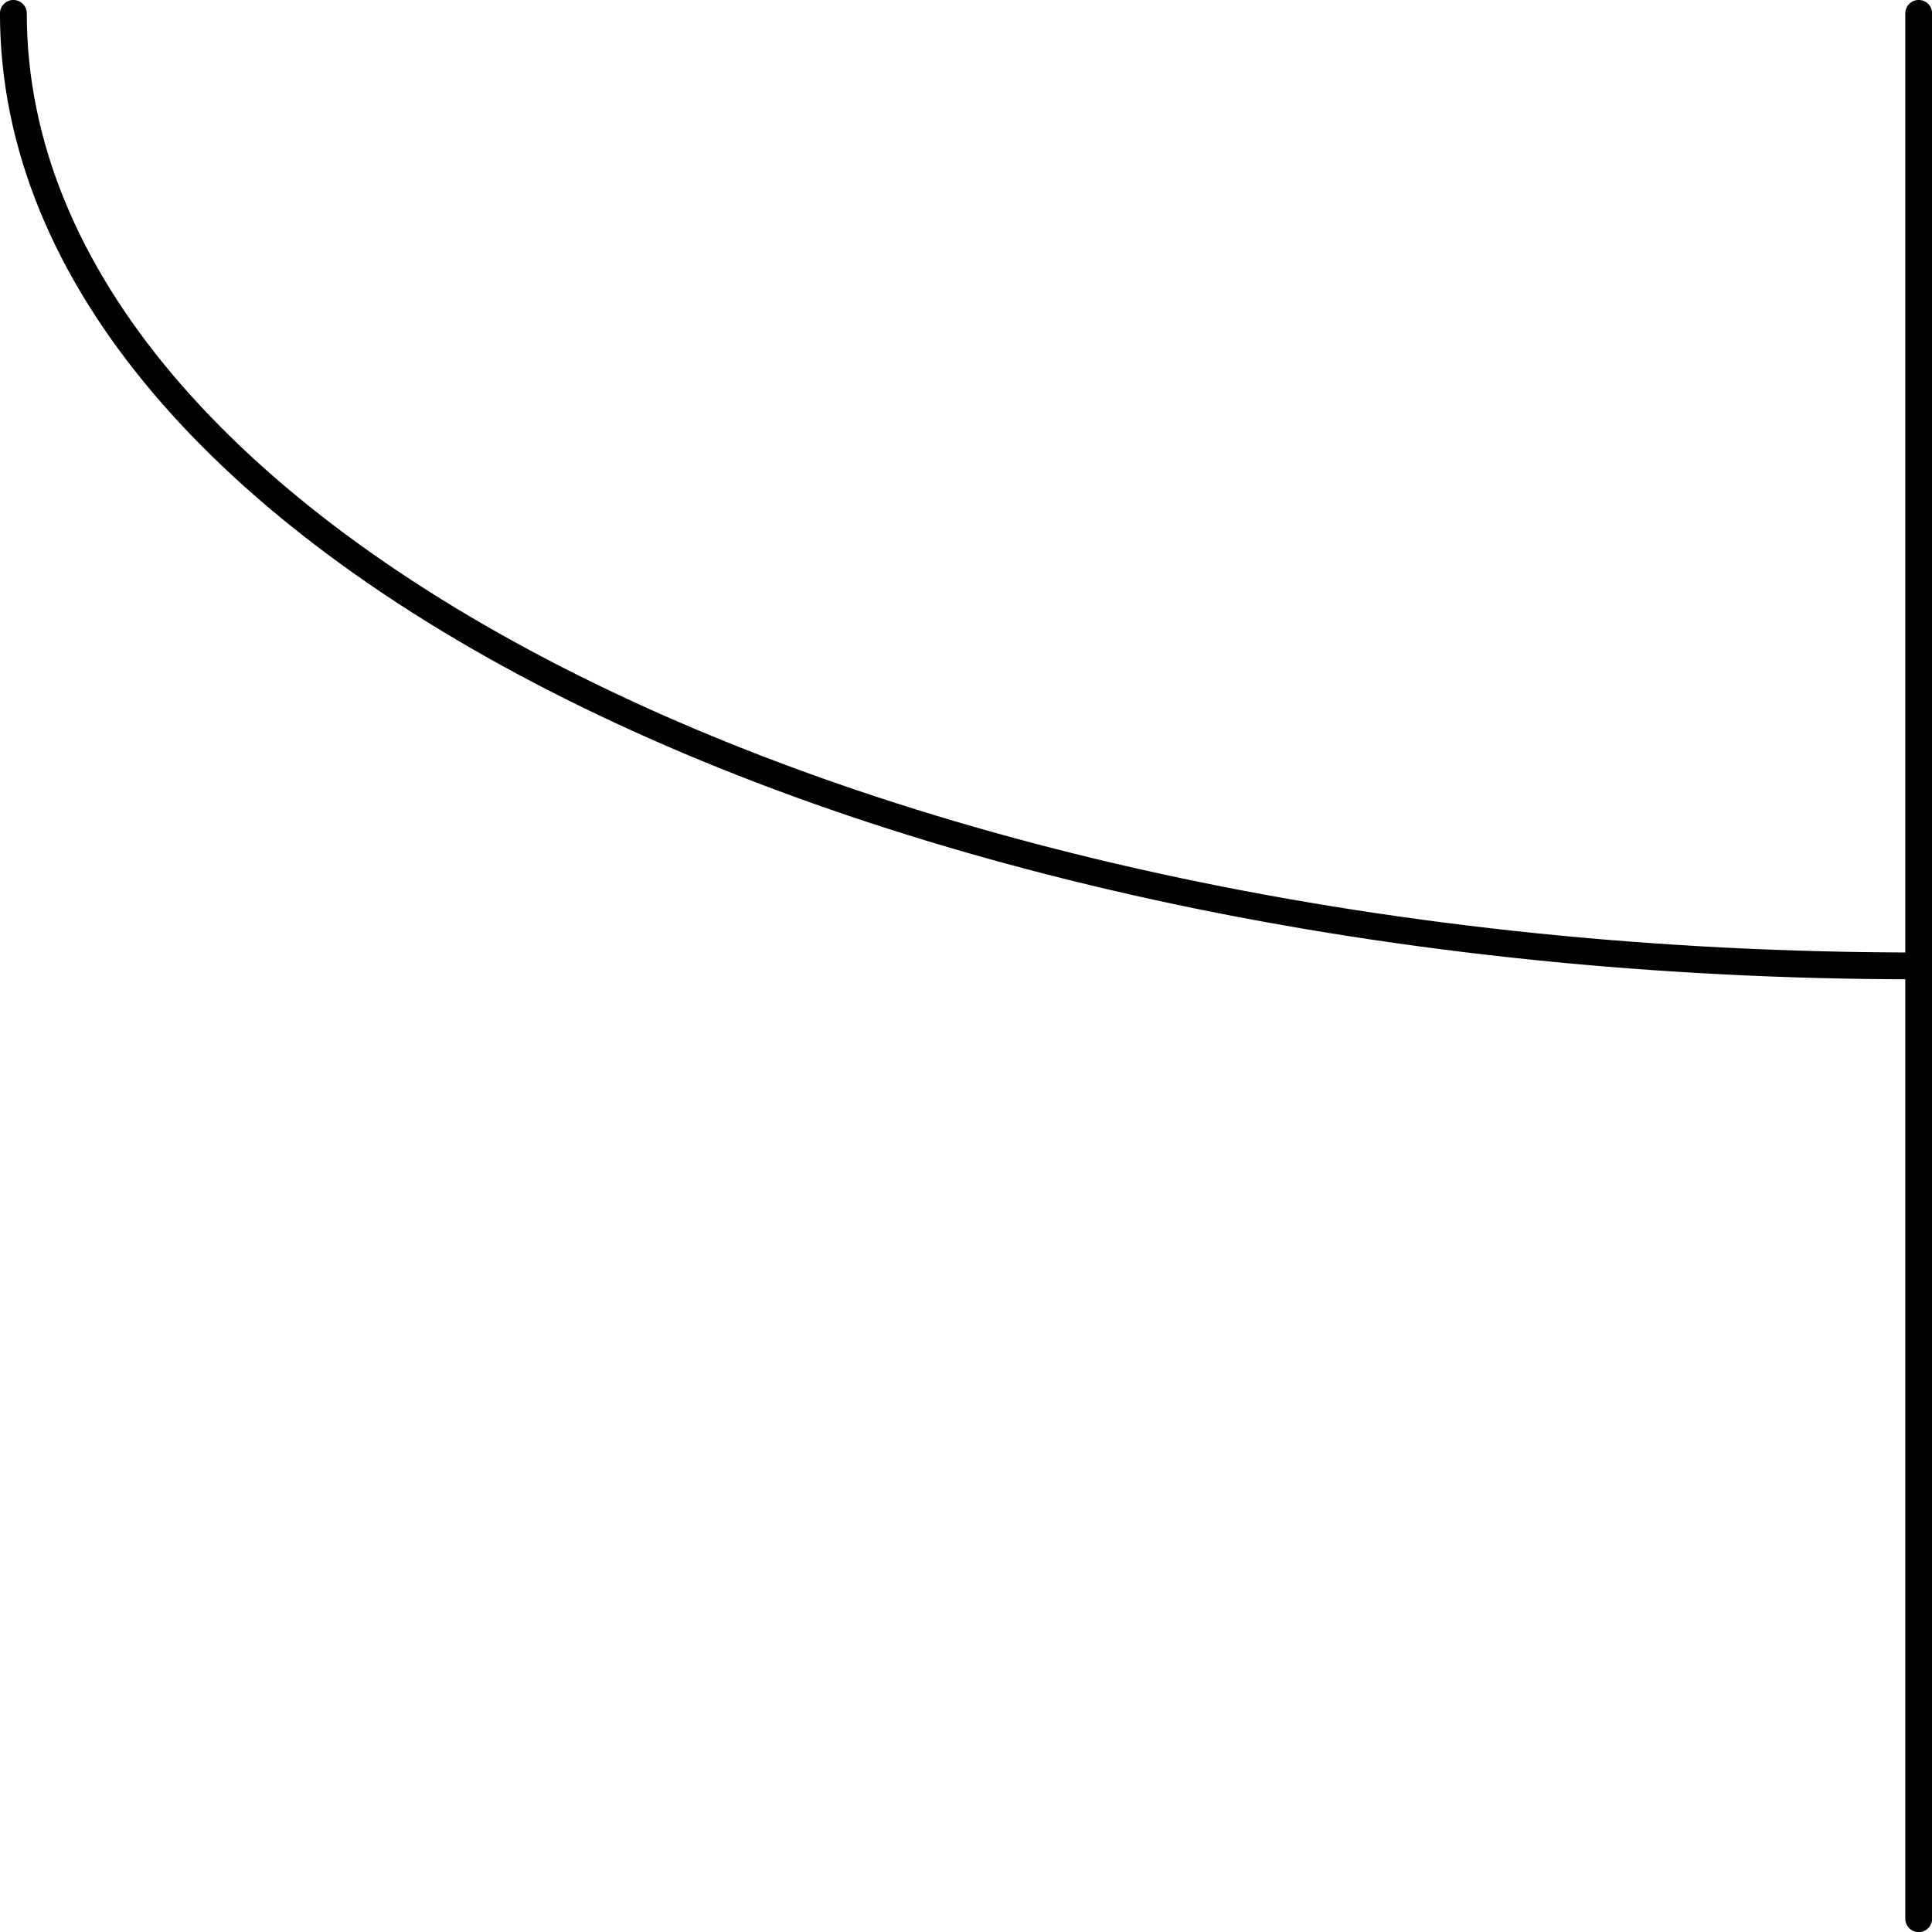
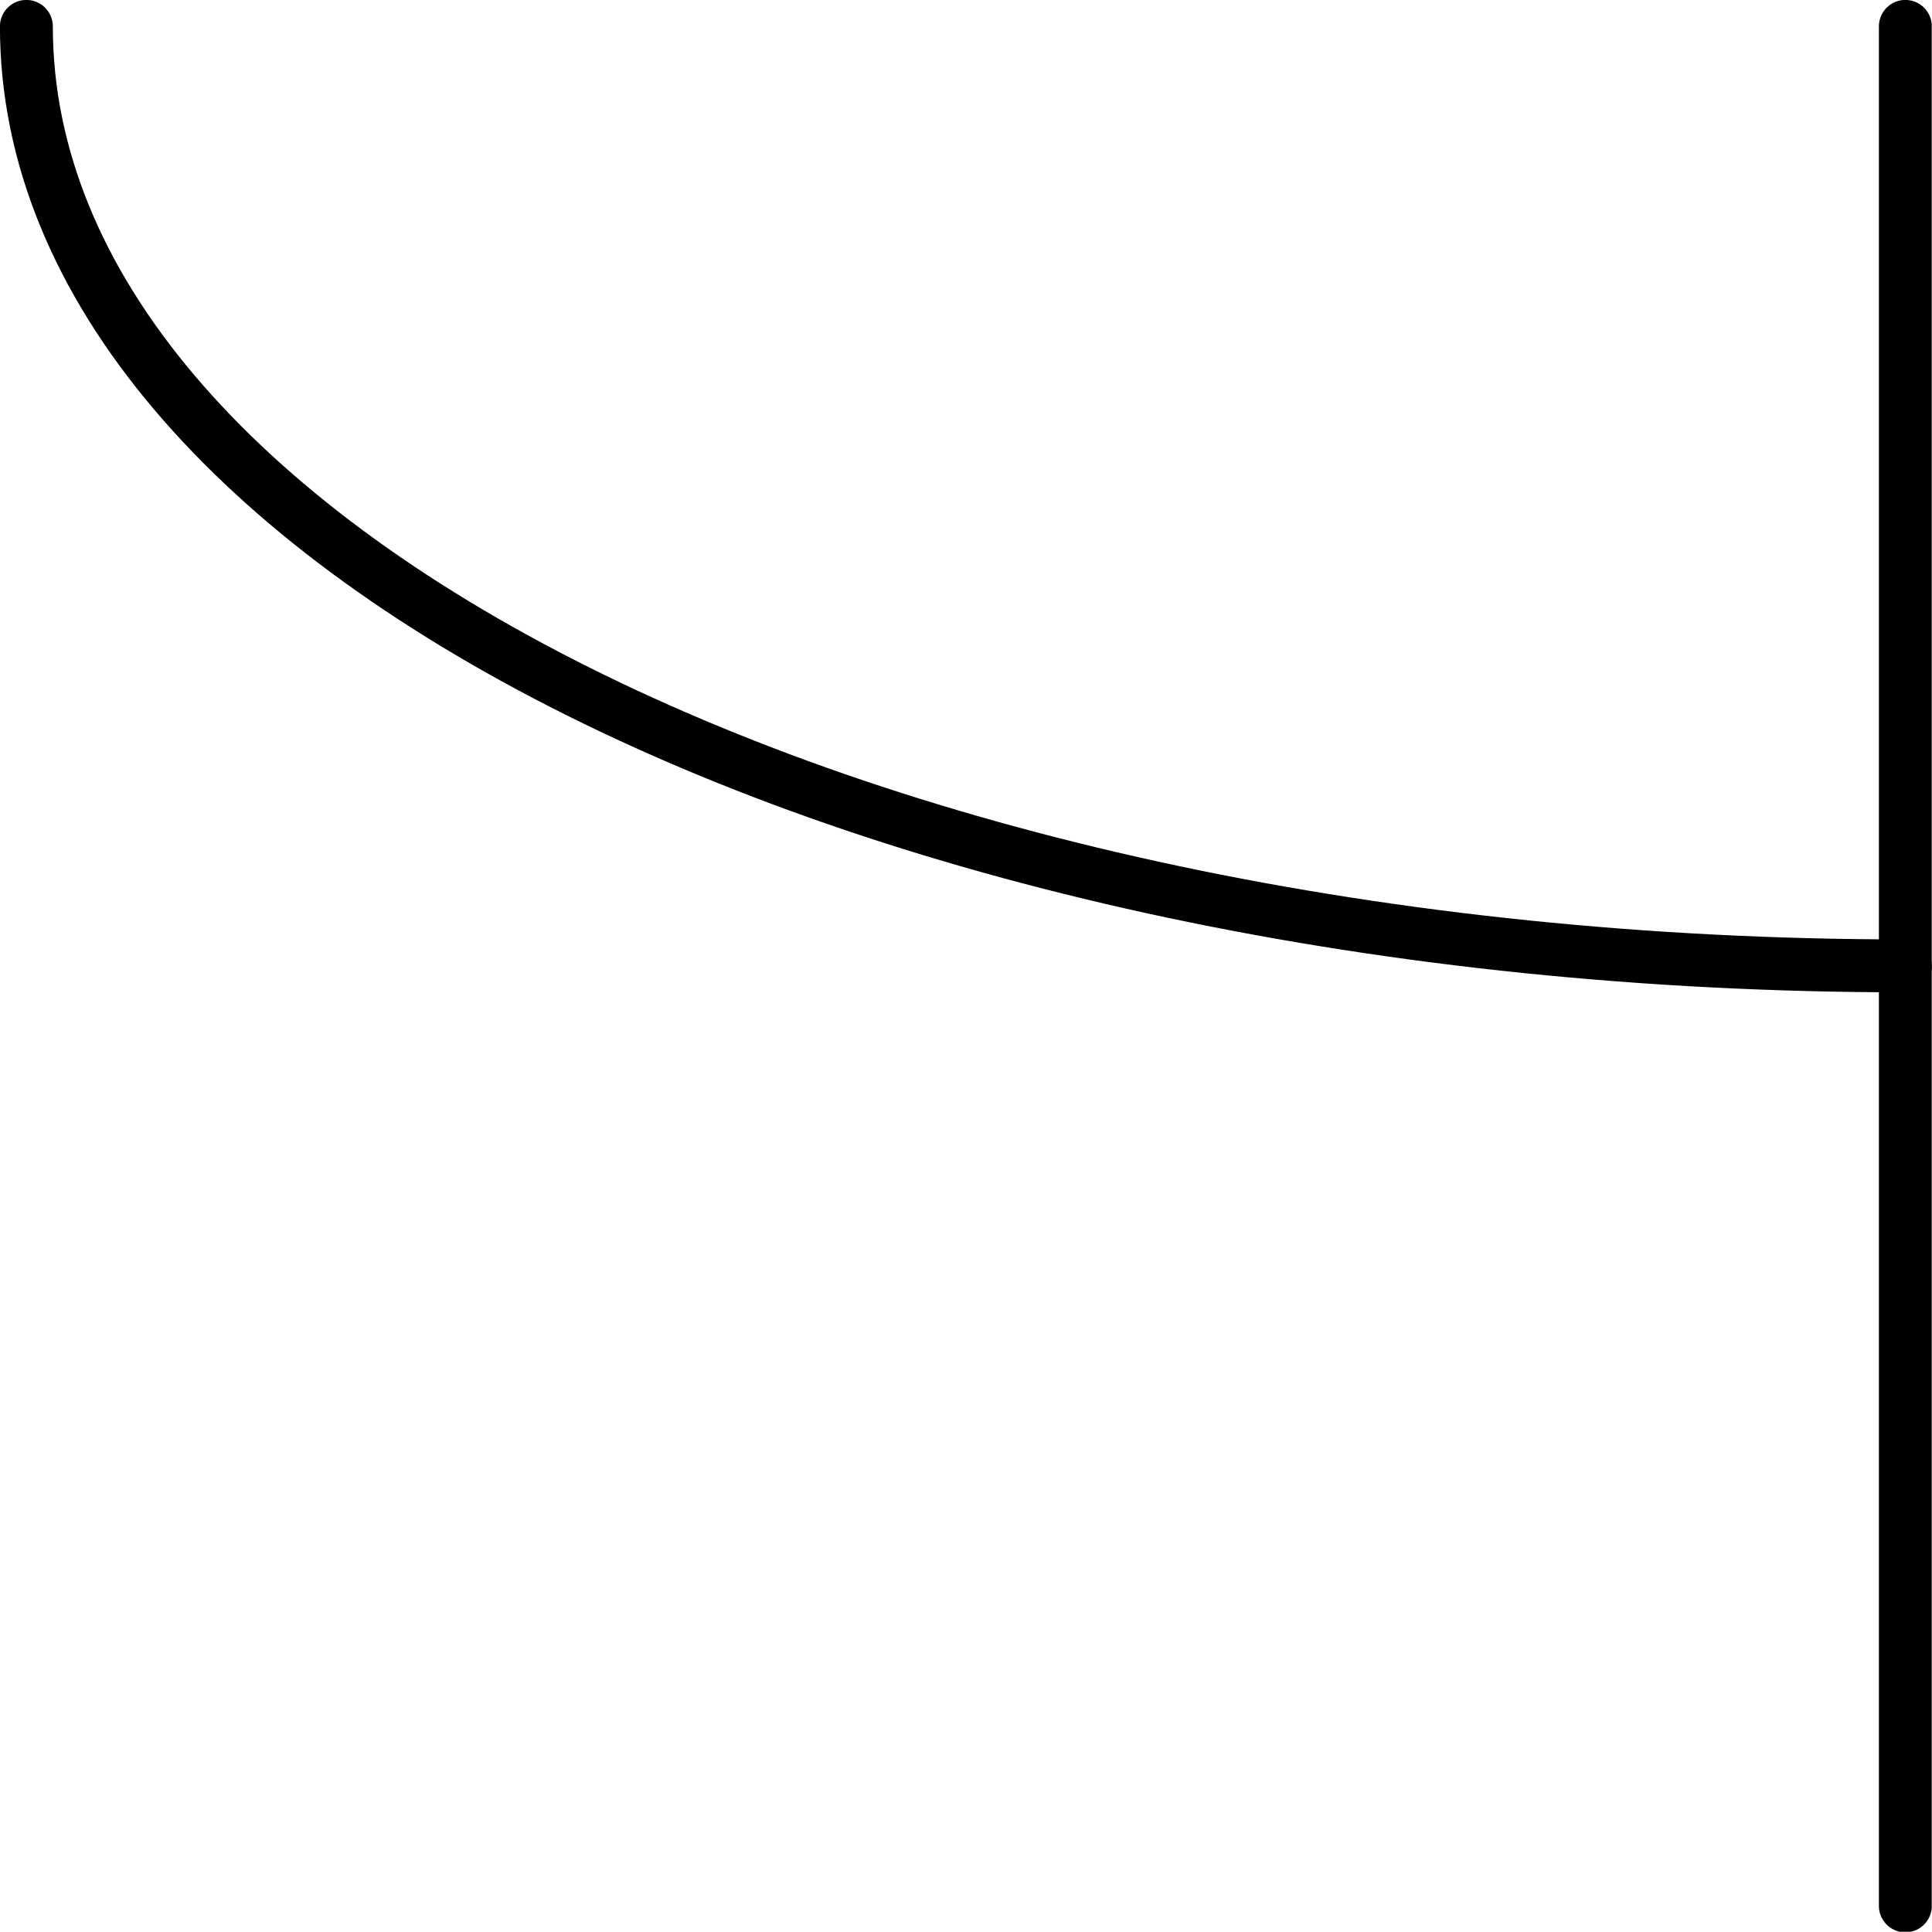
- <svg xmlns="http://www.w3.org/2000/svg" width="28.745pt" height="28.745pt" viewBox="0 0 28.745 28.745" version="1.2" id="svg19">
+ <svg xmlns="http://www.w3.org/2000/svg" width="14.572pt" height="14.572pt" viewBox="0 0 14.572 14.572" version="1.2" id="svg19">
  <defs id="defs8">
    <clipPath id="clip1">
-       <path d="M 28 0 L 28.746 0 L 28.746 28.746 L 28 28.746 Z M 28 0 " id="path2" />
+       <path d="M 14 0 L 14.57 0 L 14.57 14.57 L 14 14.57 Z M 14 0 " id="path2" />
    </clipPath>
    <clipPath id="clip2">
-       <path d="M 0 0 L 28.746 0 L 28.746 15 L 0 15 Z M 0 0 " id="path5" />
+       <path d="M 0 0 L 14.57 0 L 14.57 8 L 0 8 Z M 0 0 " id="path5" />
    </clipPath>
  </defs>
  <g id="surface2">
    <g clip-path="url(#clip1)" clip-rule="nonzero" id="g12">
-       <path style="fill:none;stroke-width:0.399;stroke-linecap:round;stroke-linejoin:round;stroke:rgb(0%,0%,0%);stroke-opacity:1;stroke-miterlimit:10;" d="M 28.348 -0 L 28.348 -28.348 " transform="matrix(1,0,0,-1,0.199,0.199)" id="path10" />
+       <path style="fill:none;stroke-width:0.399;stroke-linecap:round;stroke-linejoin:round;stroke:rgb(0%,0%,0%);stroke-opacity:1;stroke-miterlimit:10;" d="M 14.172 0.001 L 14.172 -14.175 " transform="matrix(1,0,0,-1,0.199,0.2)" id="path10" />
    </g>
    <g clip-path="url(#clip2)" clip-rule="nonzero" id="g16">
-       <path style="fill:none;stroke-width:0.399;stroke-linecap:round;stroke-linejoin:round;stroke:rgb(0%,0%,0%);stroke-opacity:1;stroke-miterlimit:10;" d="M 0 -0 C 0 -7.828 12.692 -14.172 28.348 -14.172 " transform="matrix(1,0,0,-1,0.199,0.199)" id="path14" />
+       <path style="fill:none;stroke-width:0.399;stroke-linecap:round;stroke-linejoin:round;stroke:rgb(0%,0%,0%);stroke-opacity:1;stroke-miterlimit:10;" d="M 0 0.001 C 0 -3.913 6.344 -7.085 14.172 -7.085 " transform="matrix(1,0,0,-1,0.199,0.2)" id="path14" />
    </g>
  </g>
</svg>
